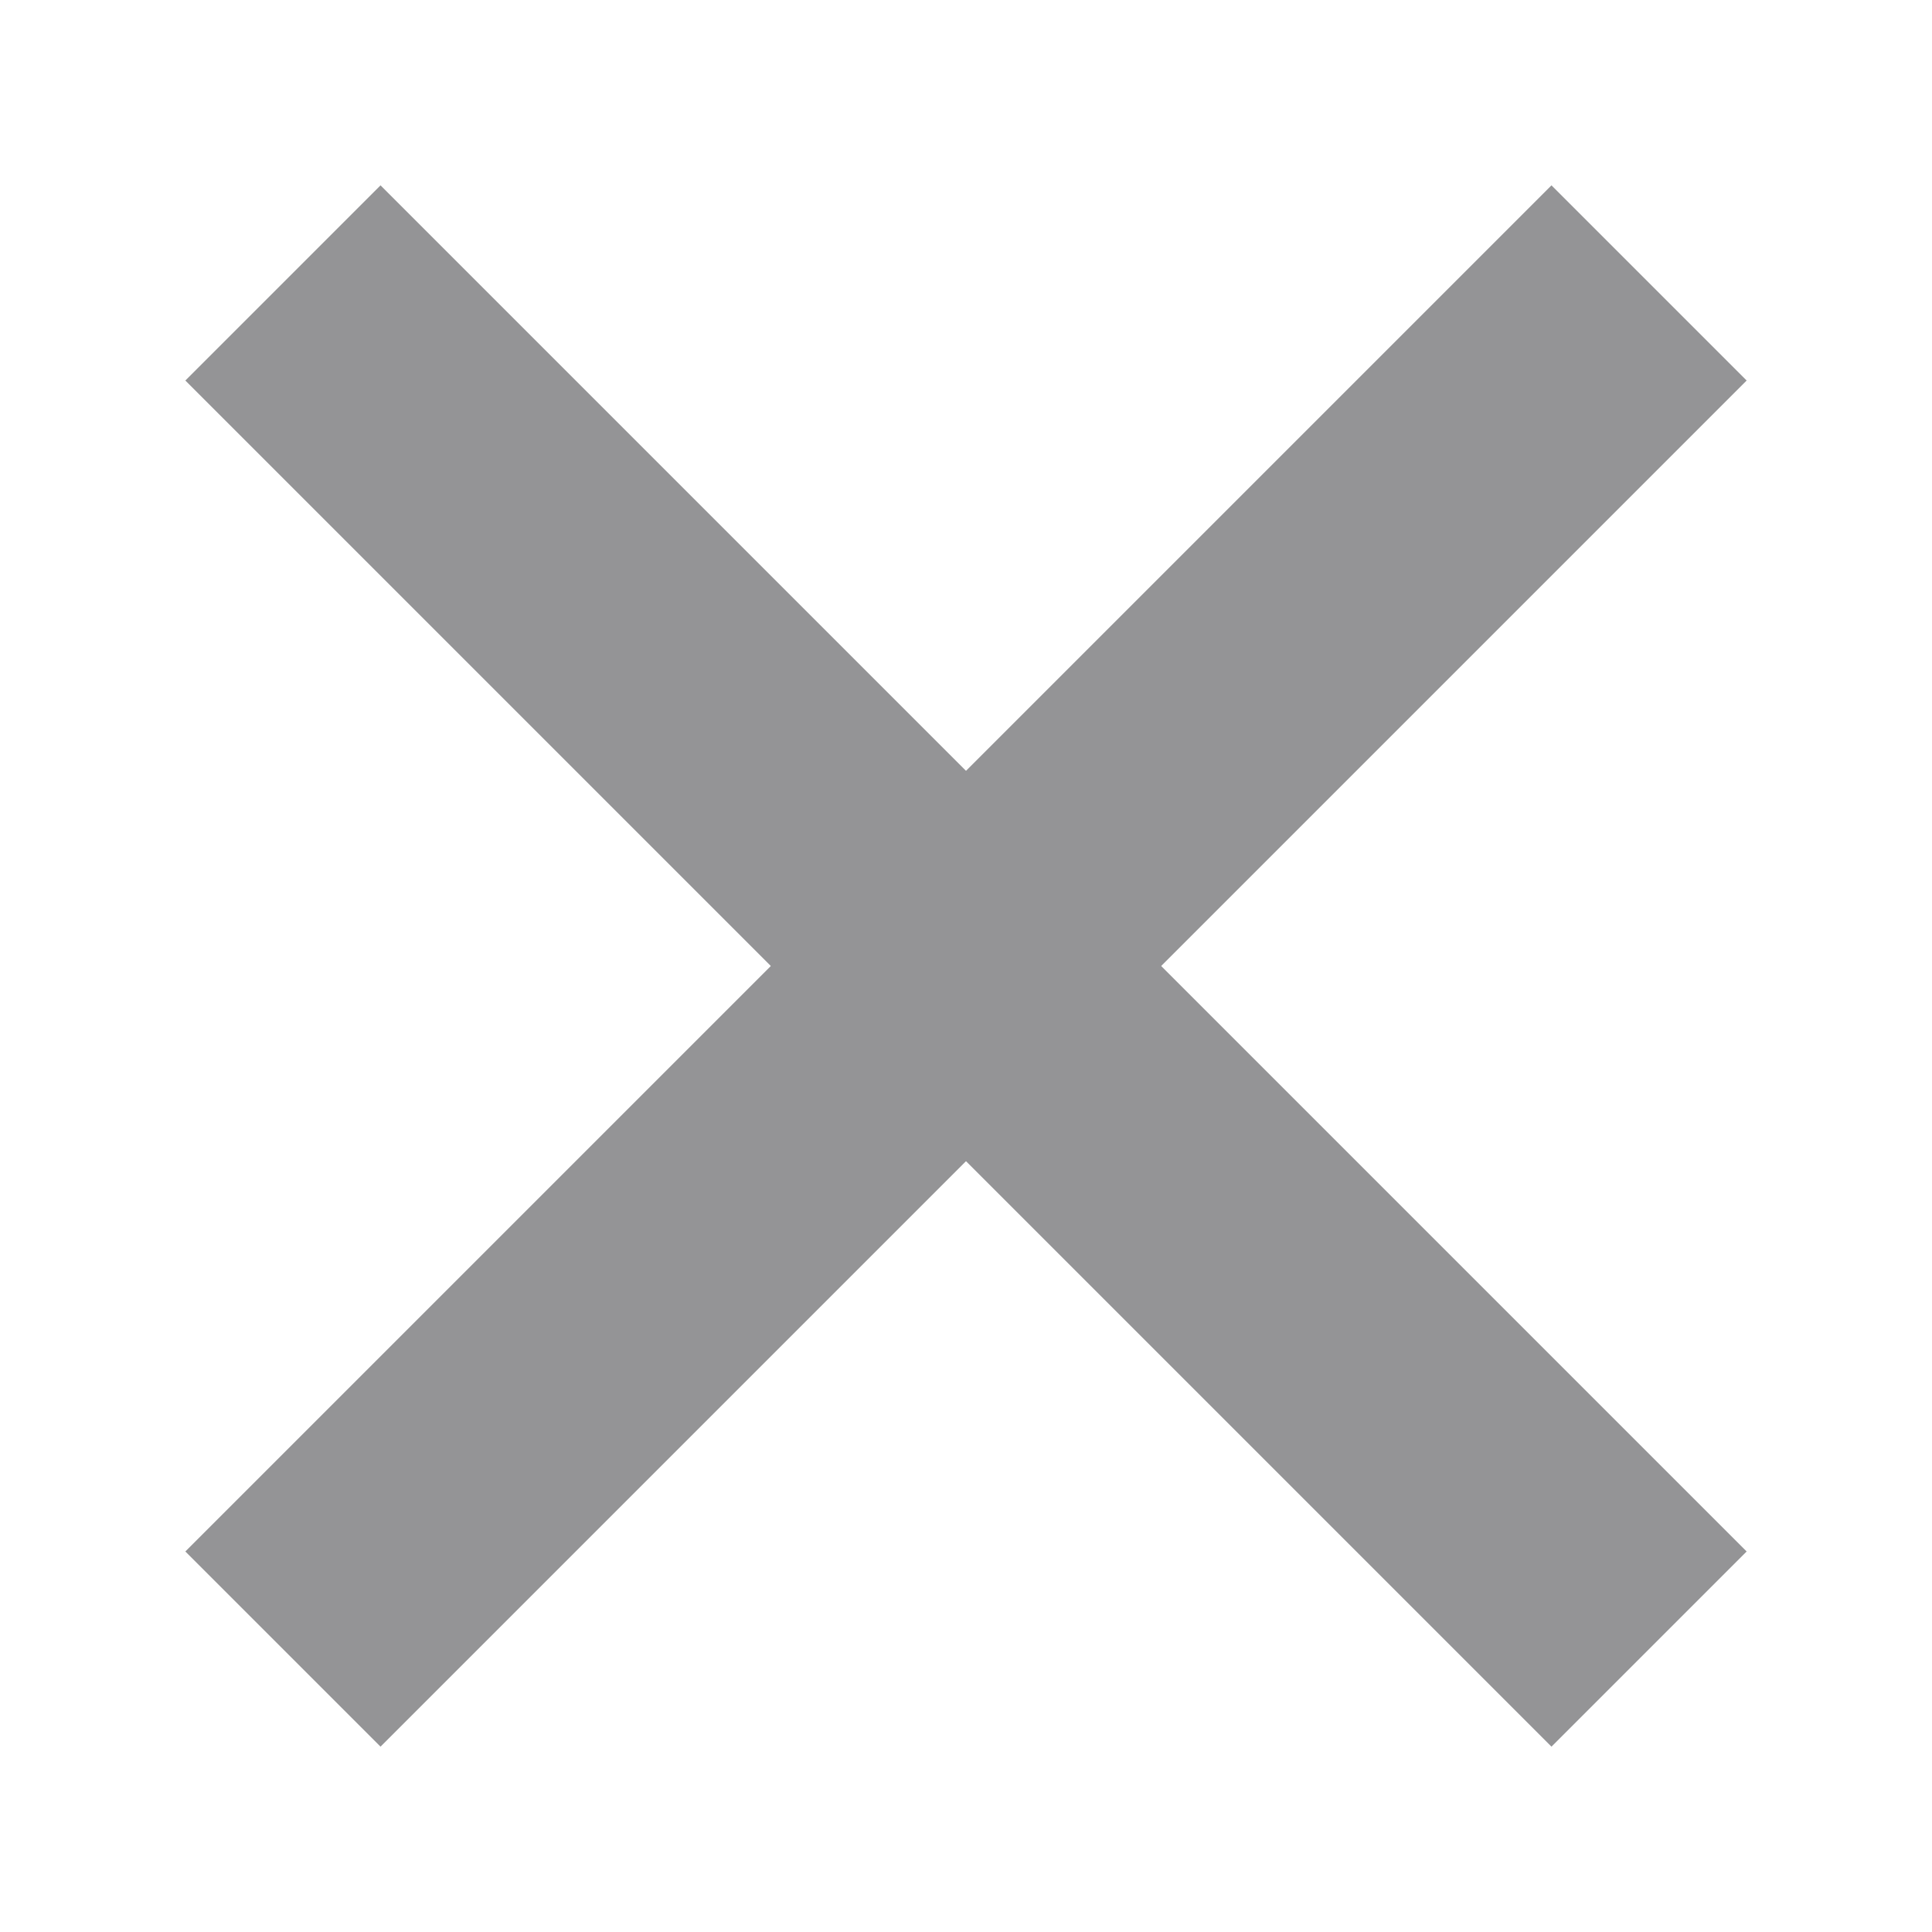
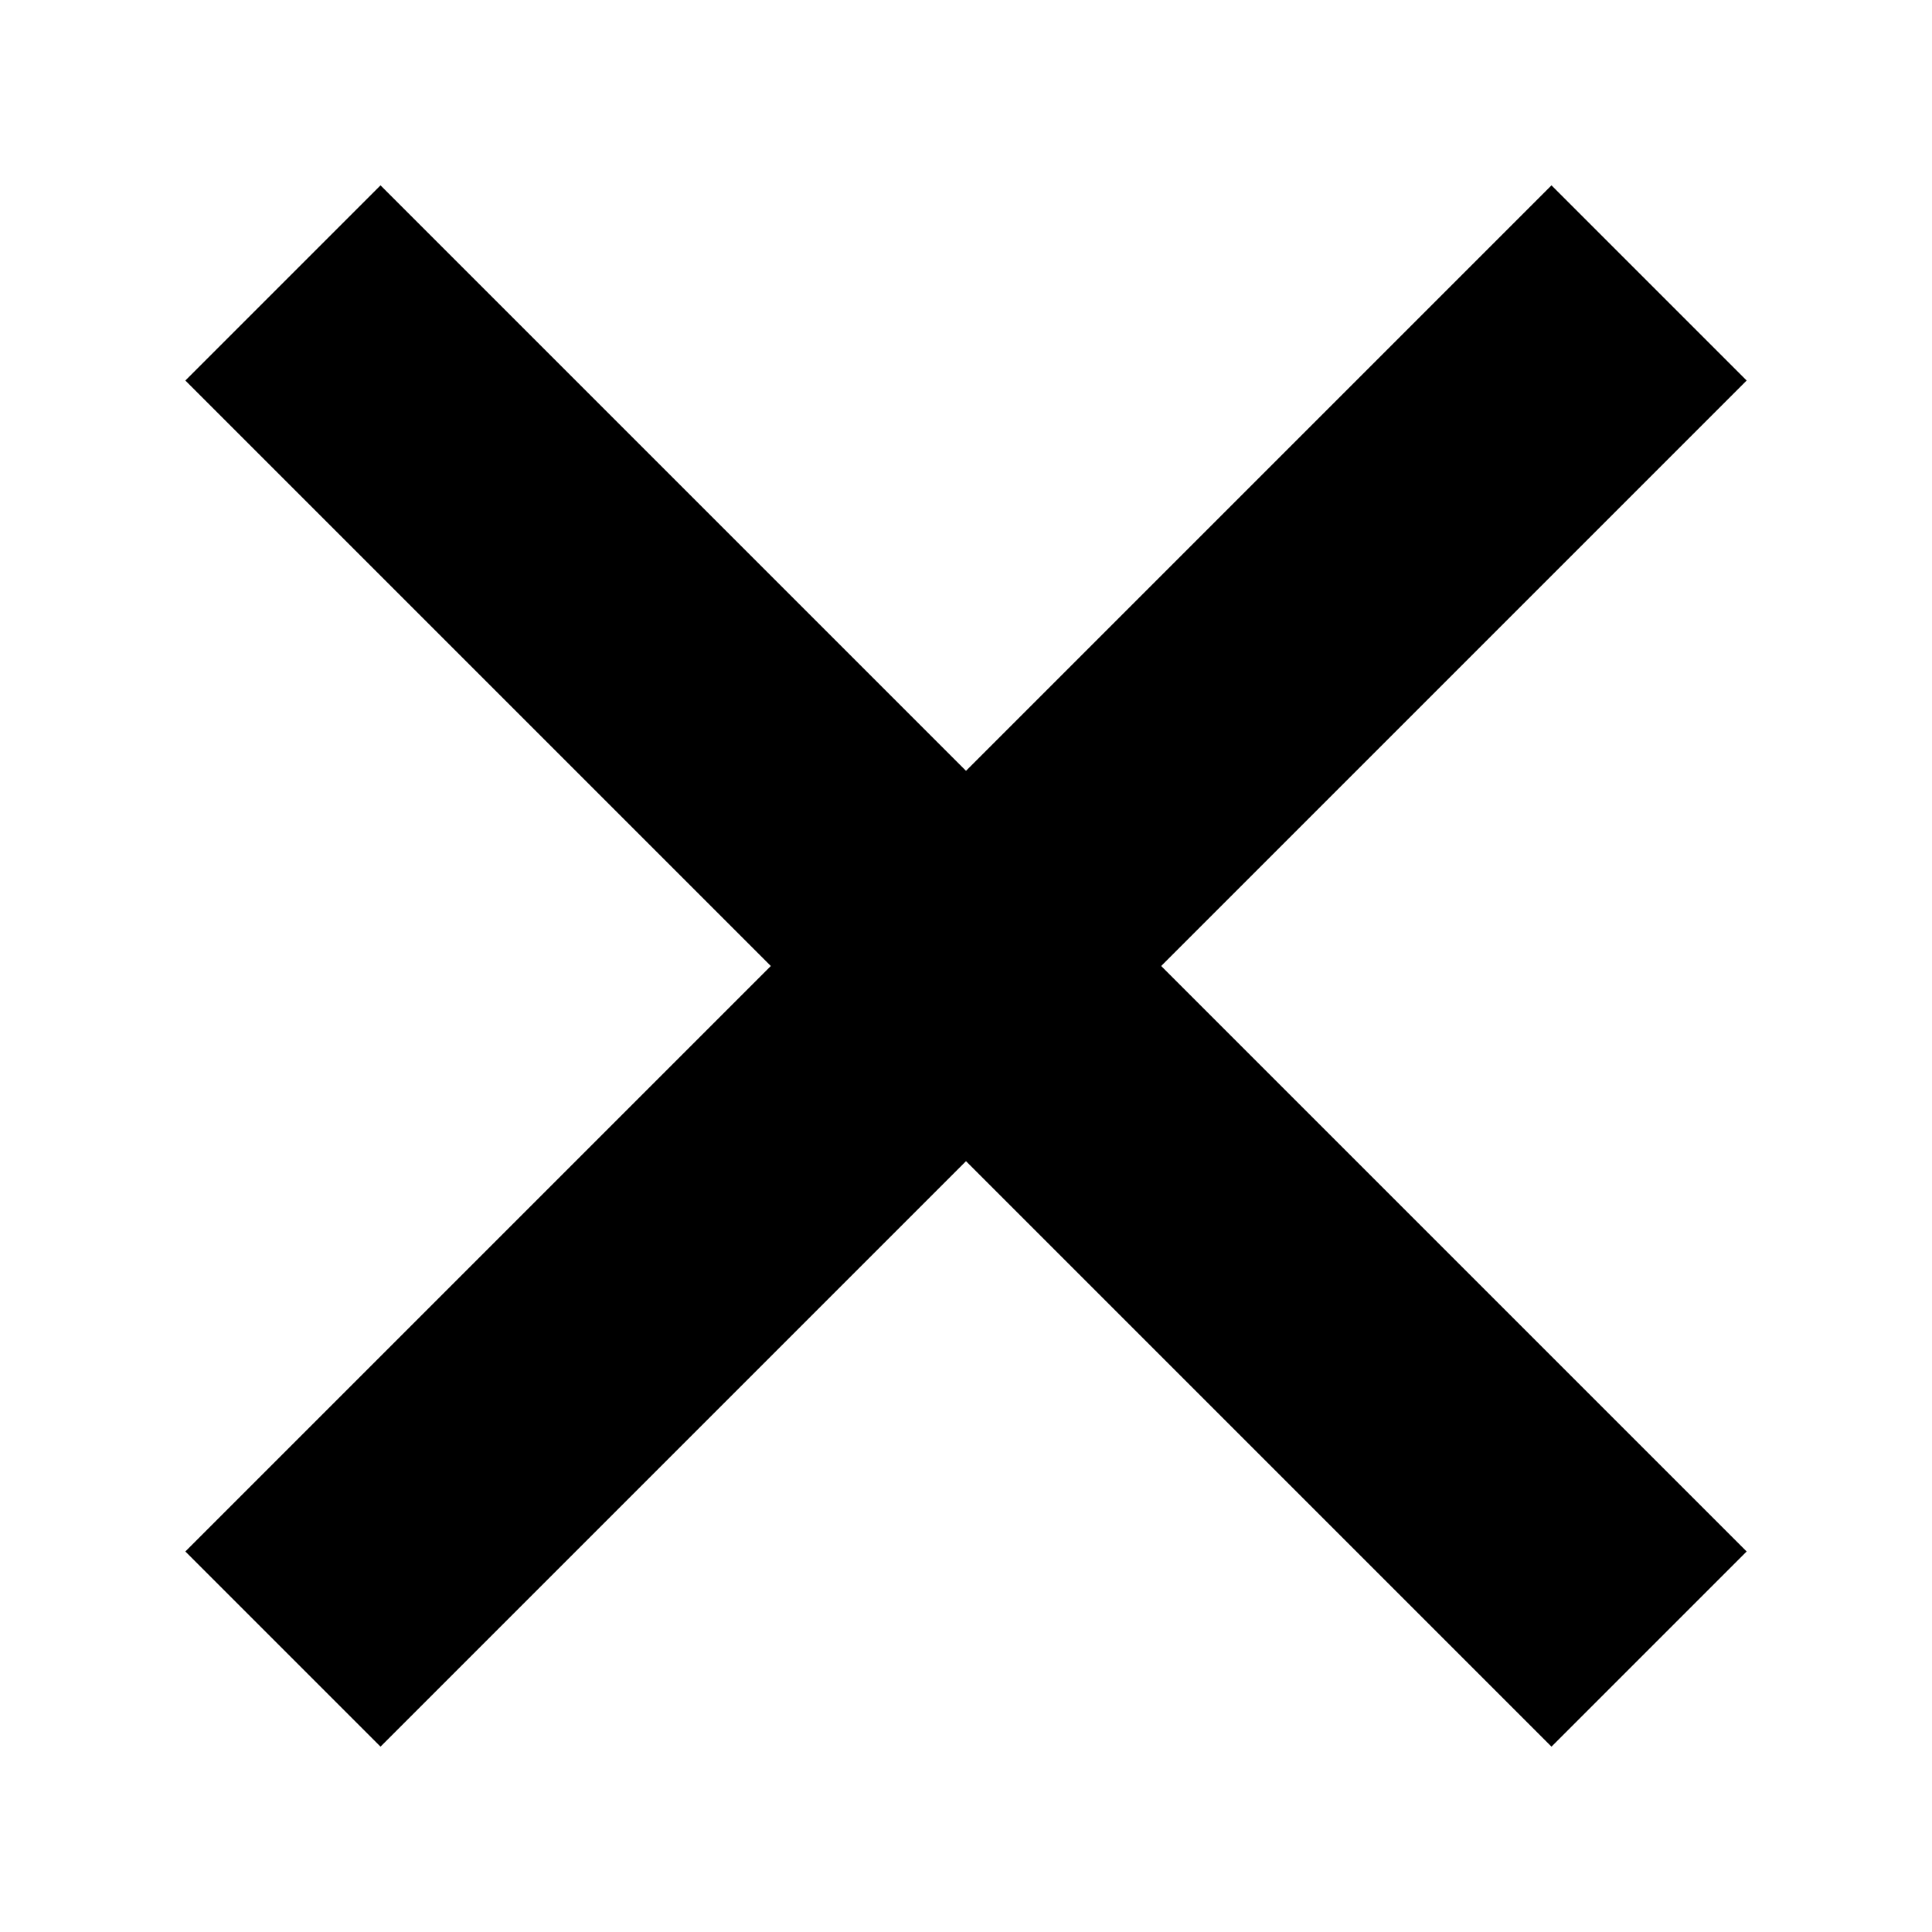
<svg xmlns="http://www.w3.org/2000/svg" width="7" height="7" viewBox="0 0 7 7">
-   <g fill="#949496" fill-rule="evenodd">
+   <g fill-rule="evenodd">
    <rect width="1" height="7" x="3" transform="rotate(45 3.5 3.5)" />
    <rect width="7" height="1" y="3" transform="rotate(45 3.5 3.5)" />
  </g>
</svg>
